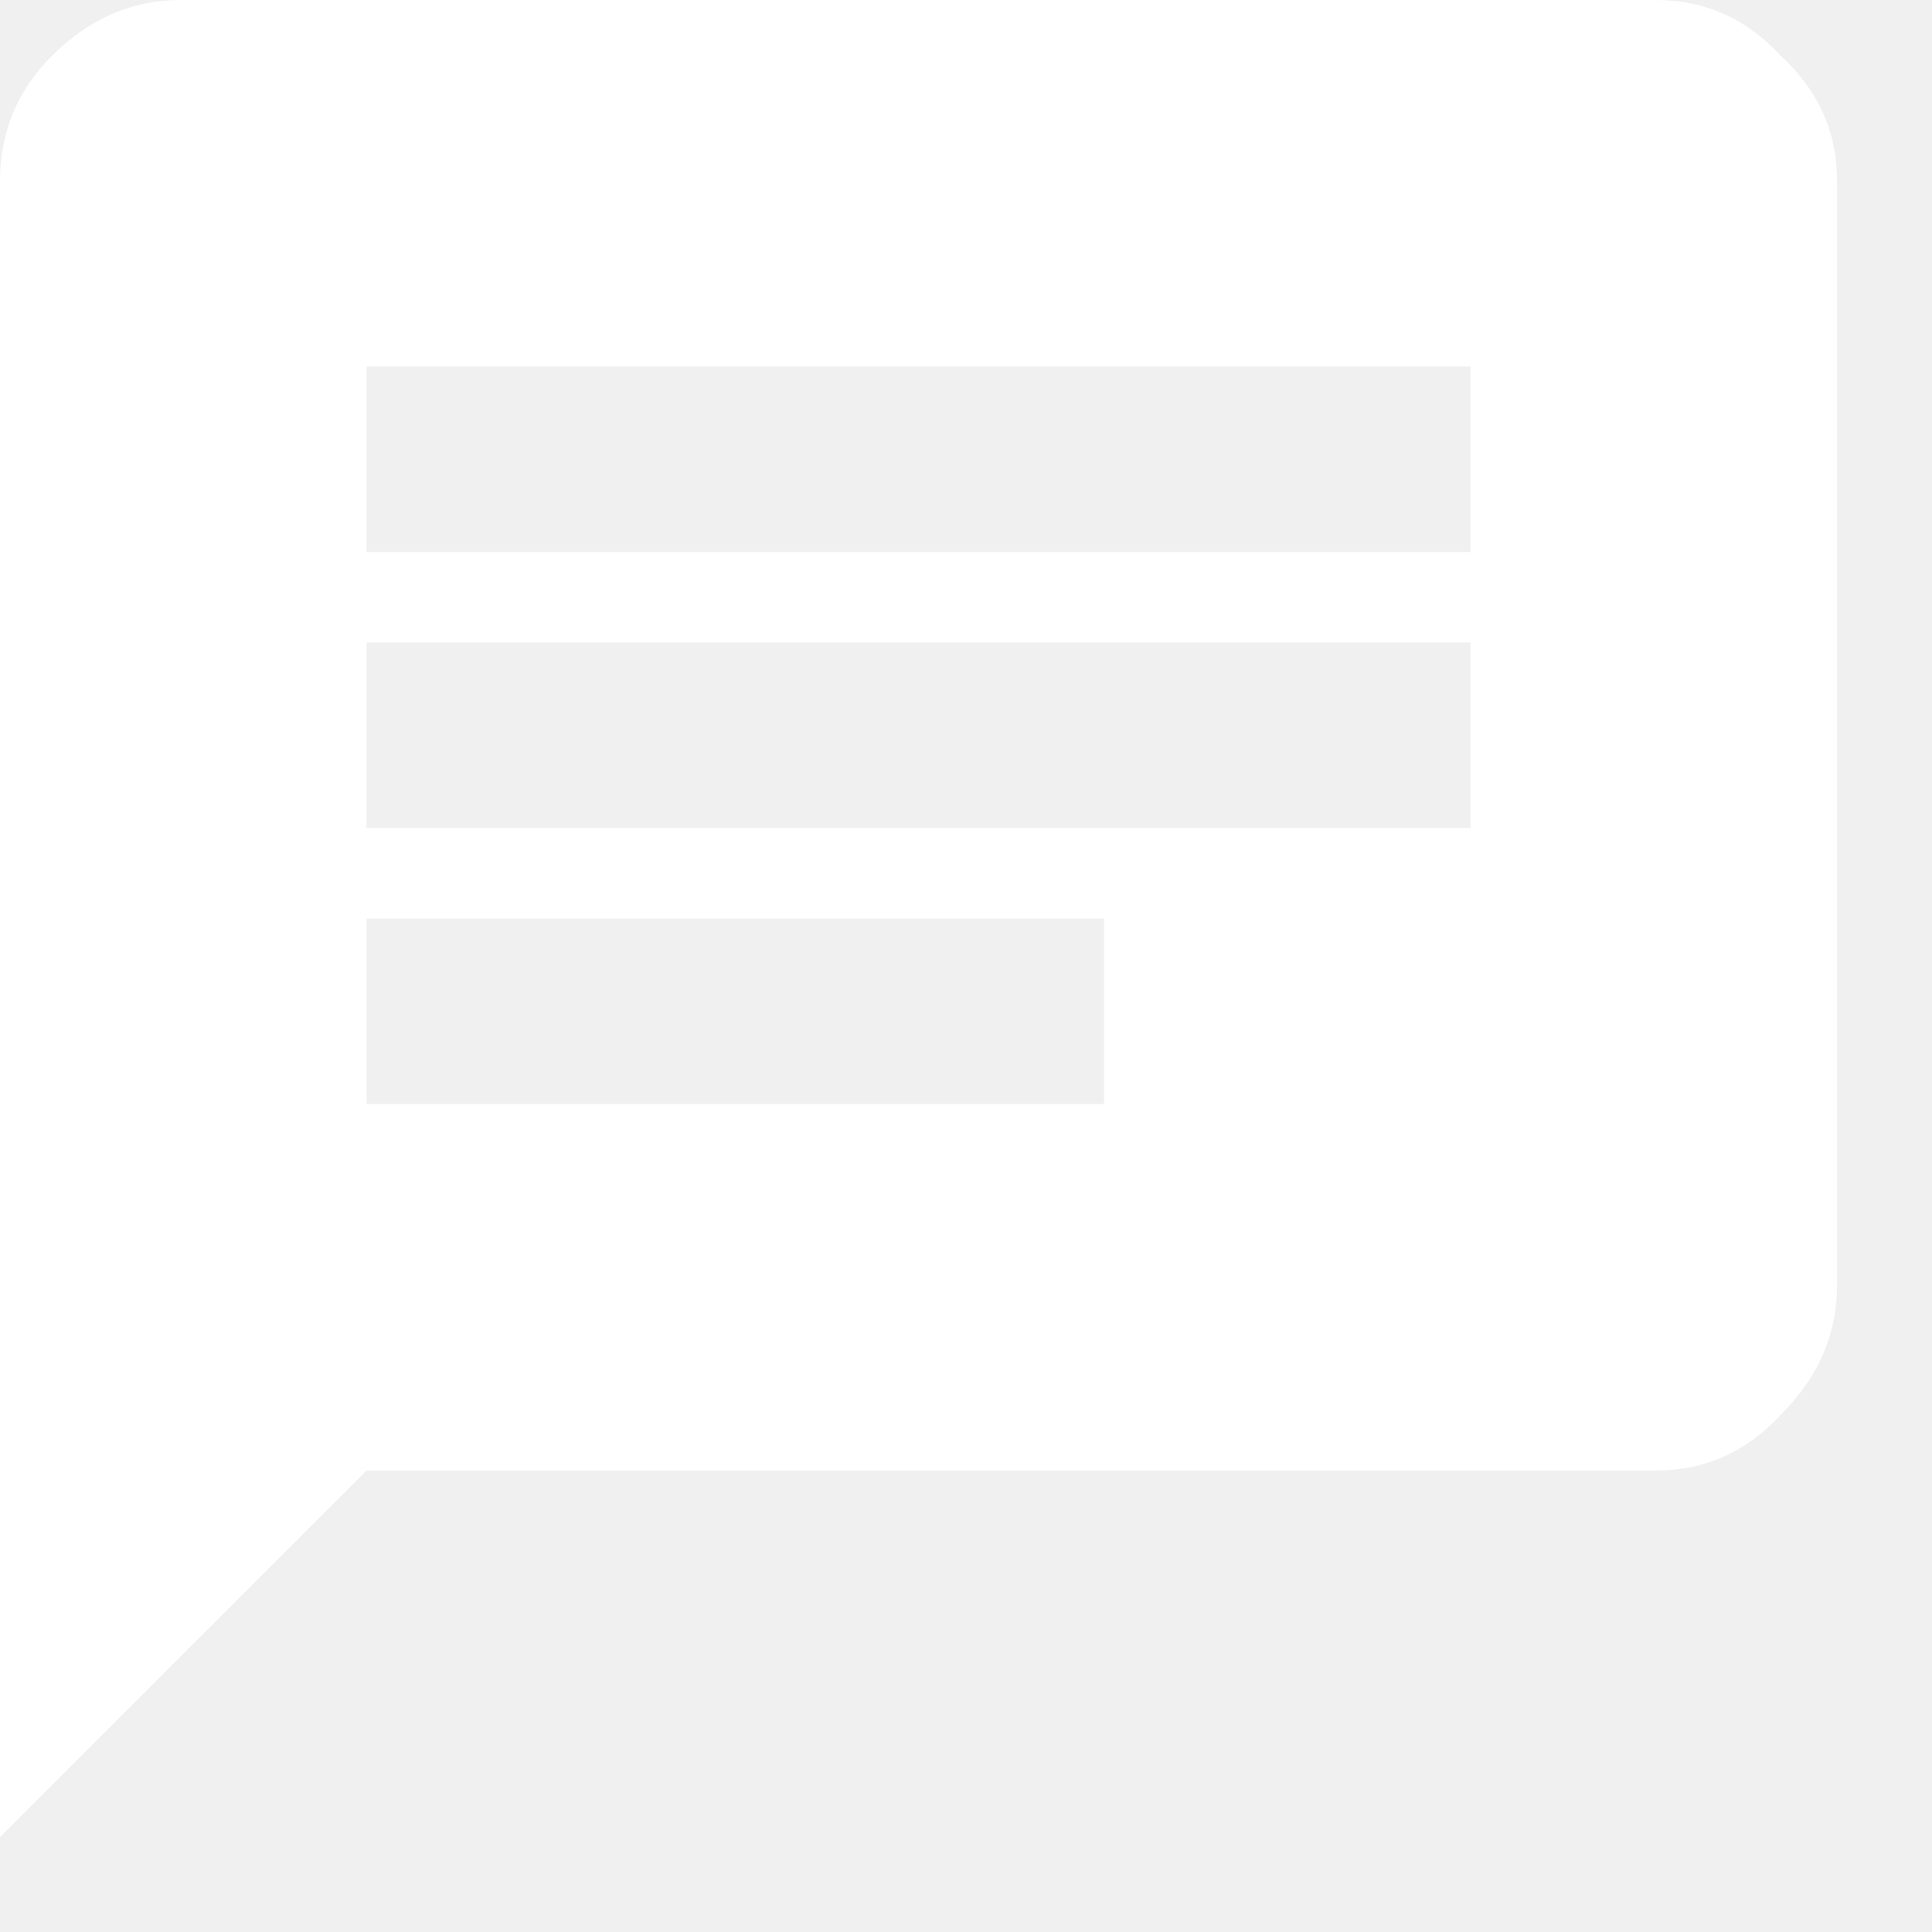
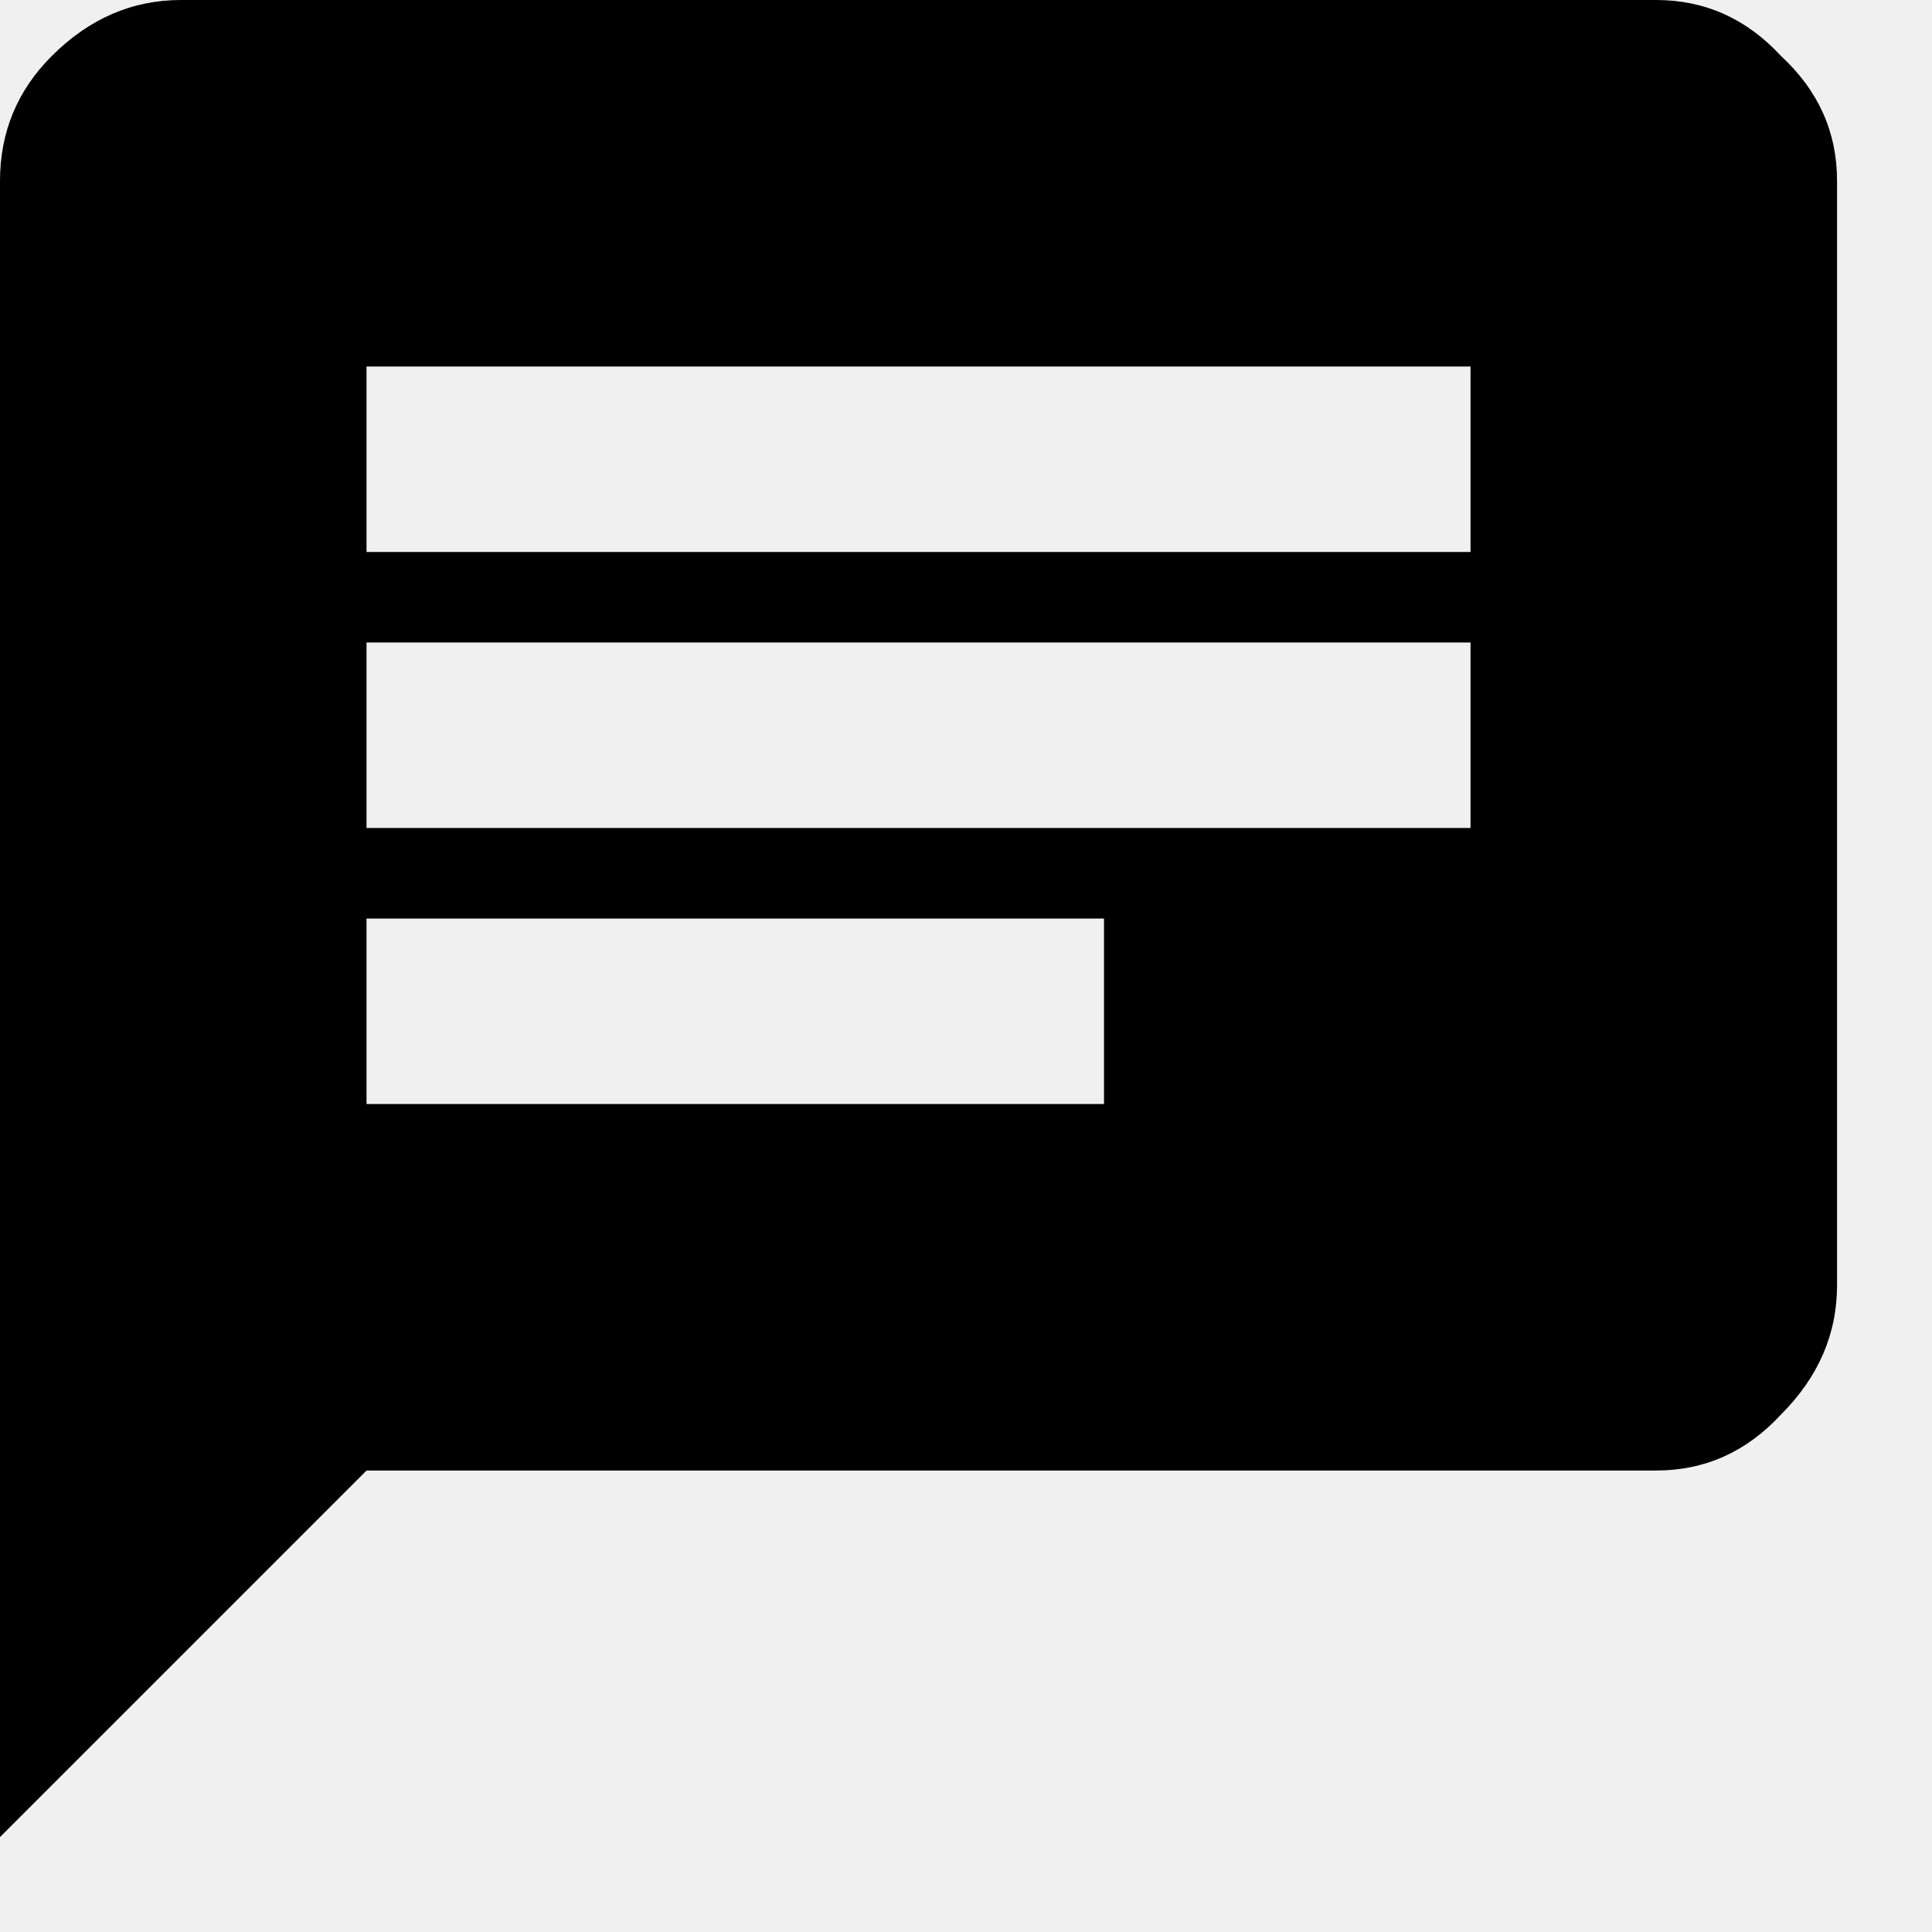
- <svg xmlns="http://www.w3.org/2000/svg" width="14" height="14" viewBox="0 0 14 14" fill="none">
-   <path d="M10.656 4V2.656H2.656V4H10.656ZM8 8V6.656H2.656V8H8ZM2.656 4.656V6H10.656V4.656H2.656ZM12 0C12.354 0 12.656 0.135 12.906 0.406C13.177 0.656 13.312 0.958 13.312 1.312V9.312C13.312 9.667 13.177 9.979 12.906 10.25C12.656 10.521 12.354 10.656 12 10.656H2.656L0 13.312V1.312C0 0.958 0.125 0.656 0.375 0.406C0.646 0.135 0.958 0 1.312 0H12Z" fill="white" />
+ <svg xmlns="http://www.w3.org/2000/svg" width="14" height="14" viewBox="0 0 14 14" fill="none" id="chats">
+   <path d="M10.656 4V2.656H2.656V4H10.656ZM8 8V6.656H2.656V8H8ZM2.656 4.656V6H10.656V4.656H2.656ZM12 0C12.354 0 12.656 0.135 12.906 0.406C13.177 0.656 13.312 0.958 13.312 1.312V9.312C13.312 9.667 13.177 9.979 12.906 10.25C12.656 10.521 12.354 10.656 12 10.656H2.656L0 13.312V1.312C0 0.958 0.125 0.656 0.375 0.406C0.646 0.135 0.958 0 1.312 0H12Z" fill="currentColor" />
</svg>
